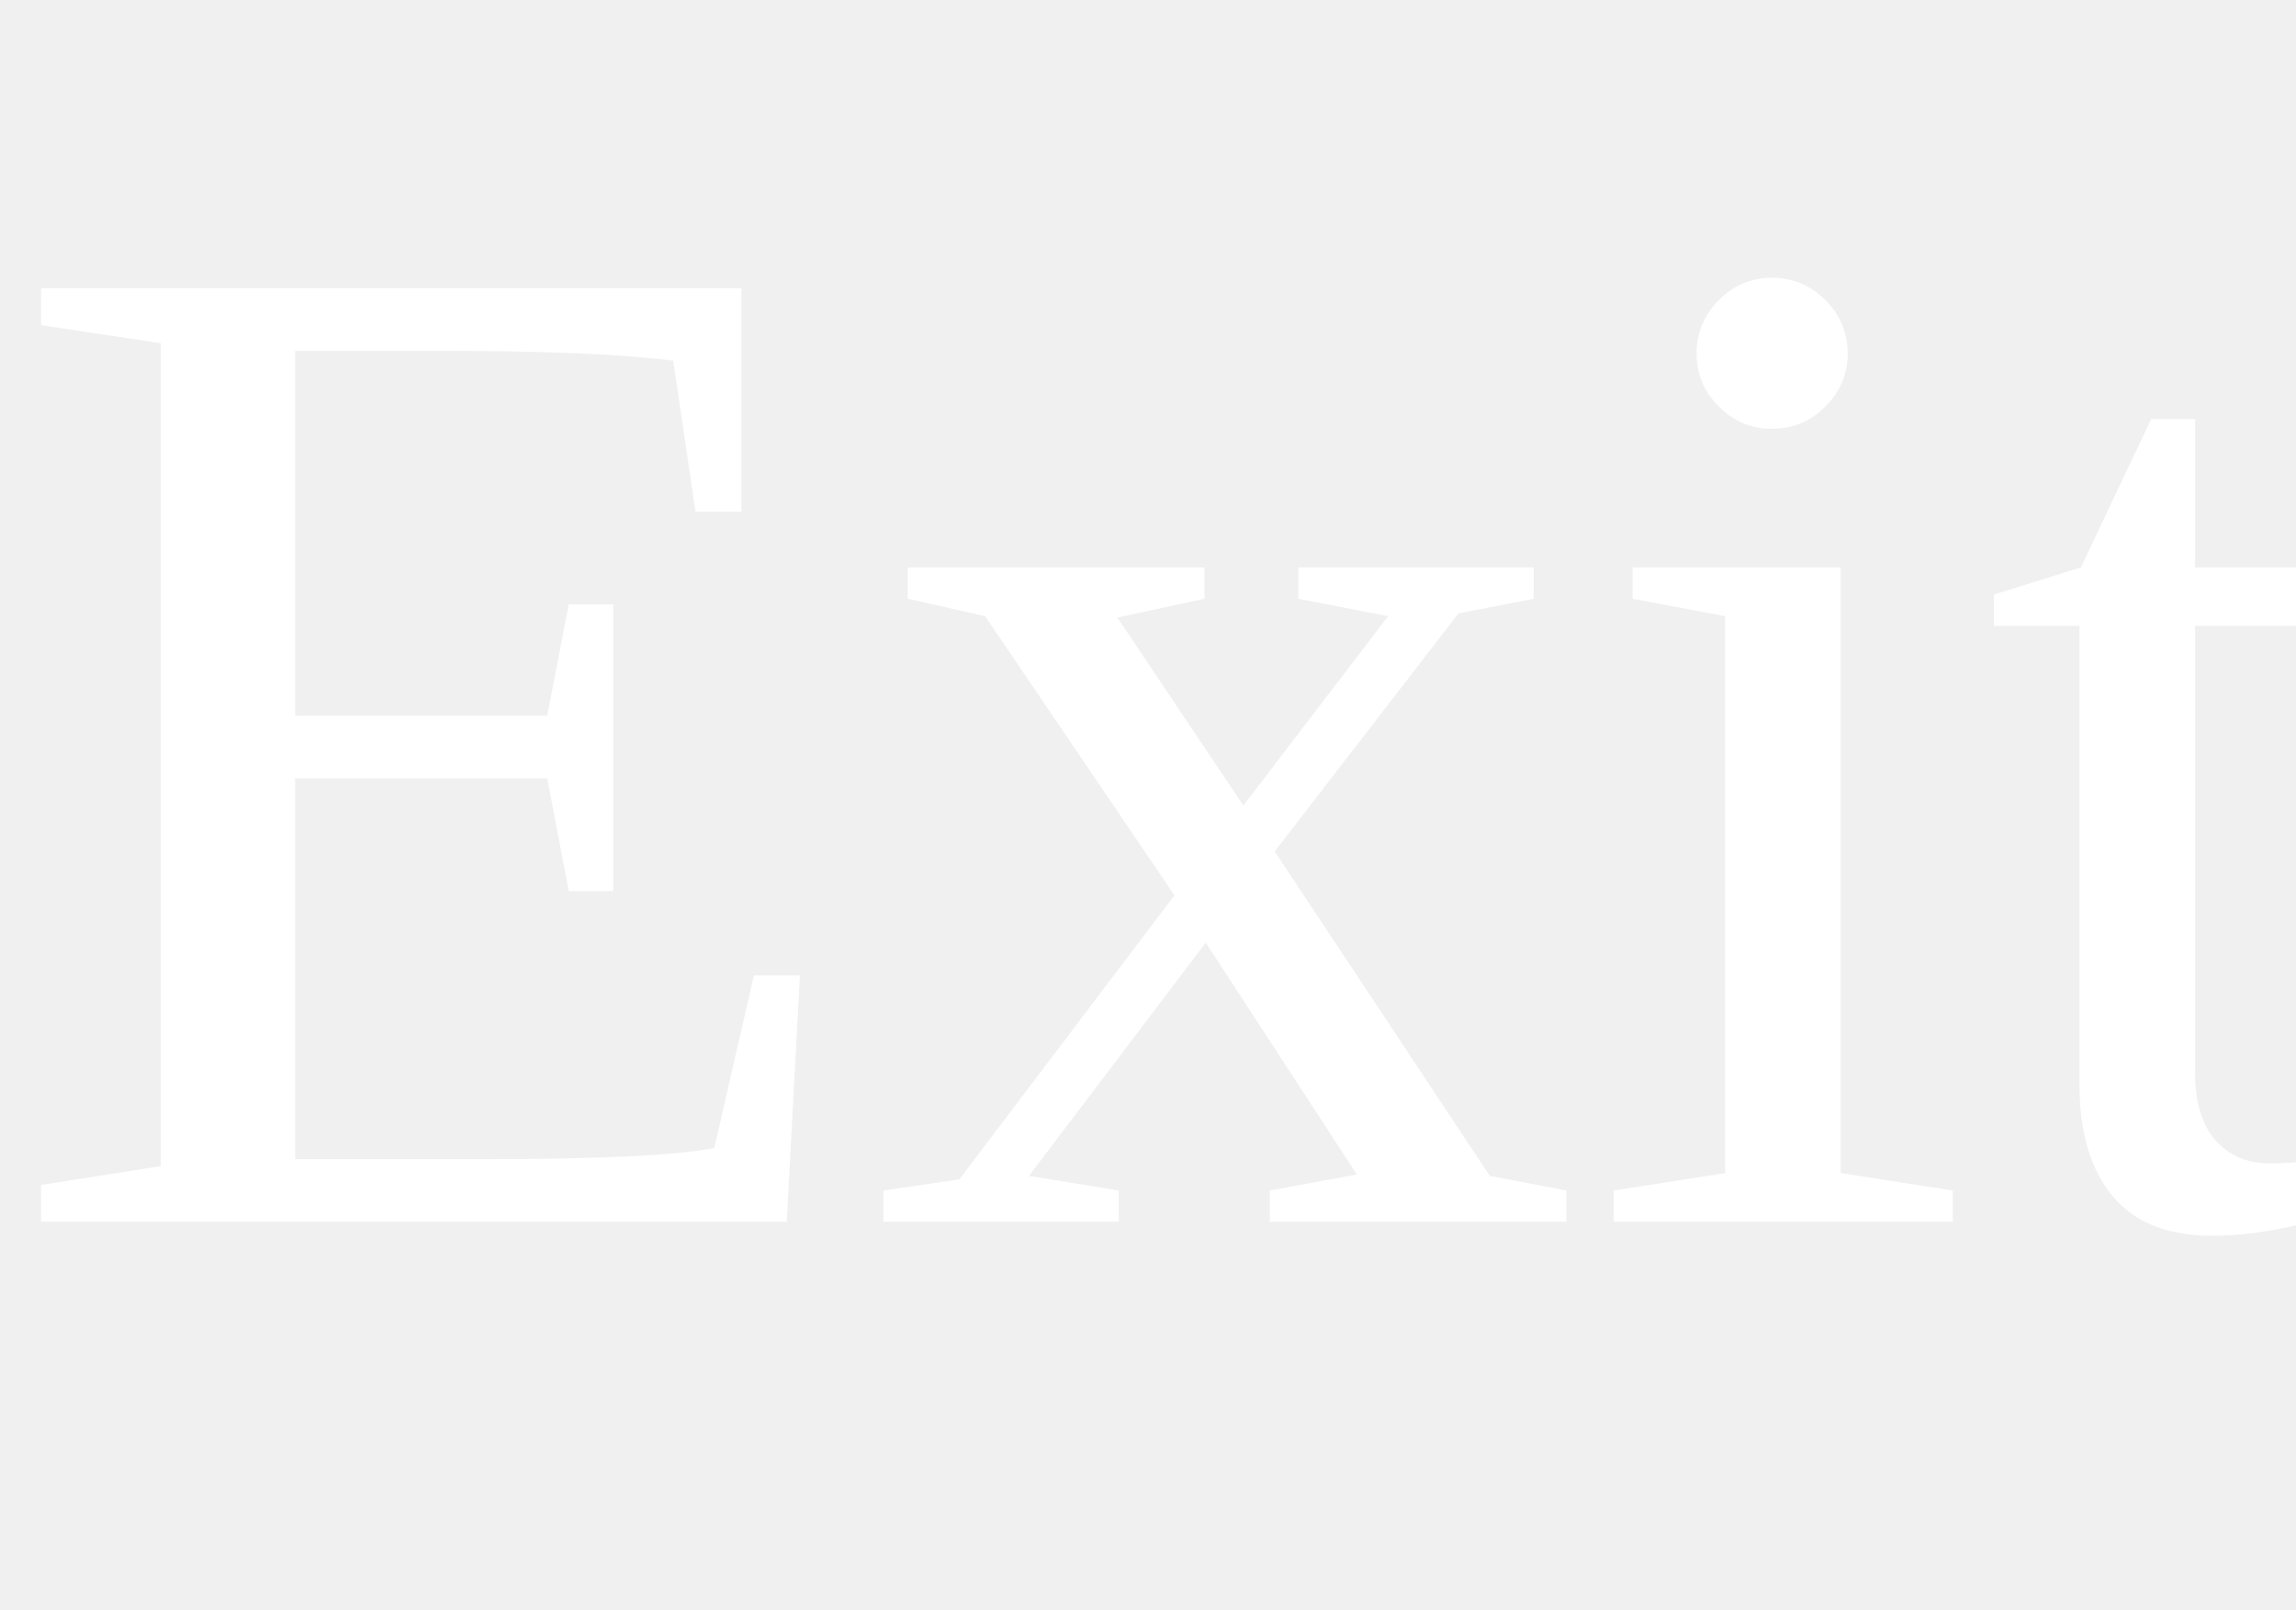
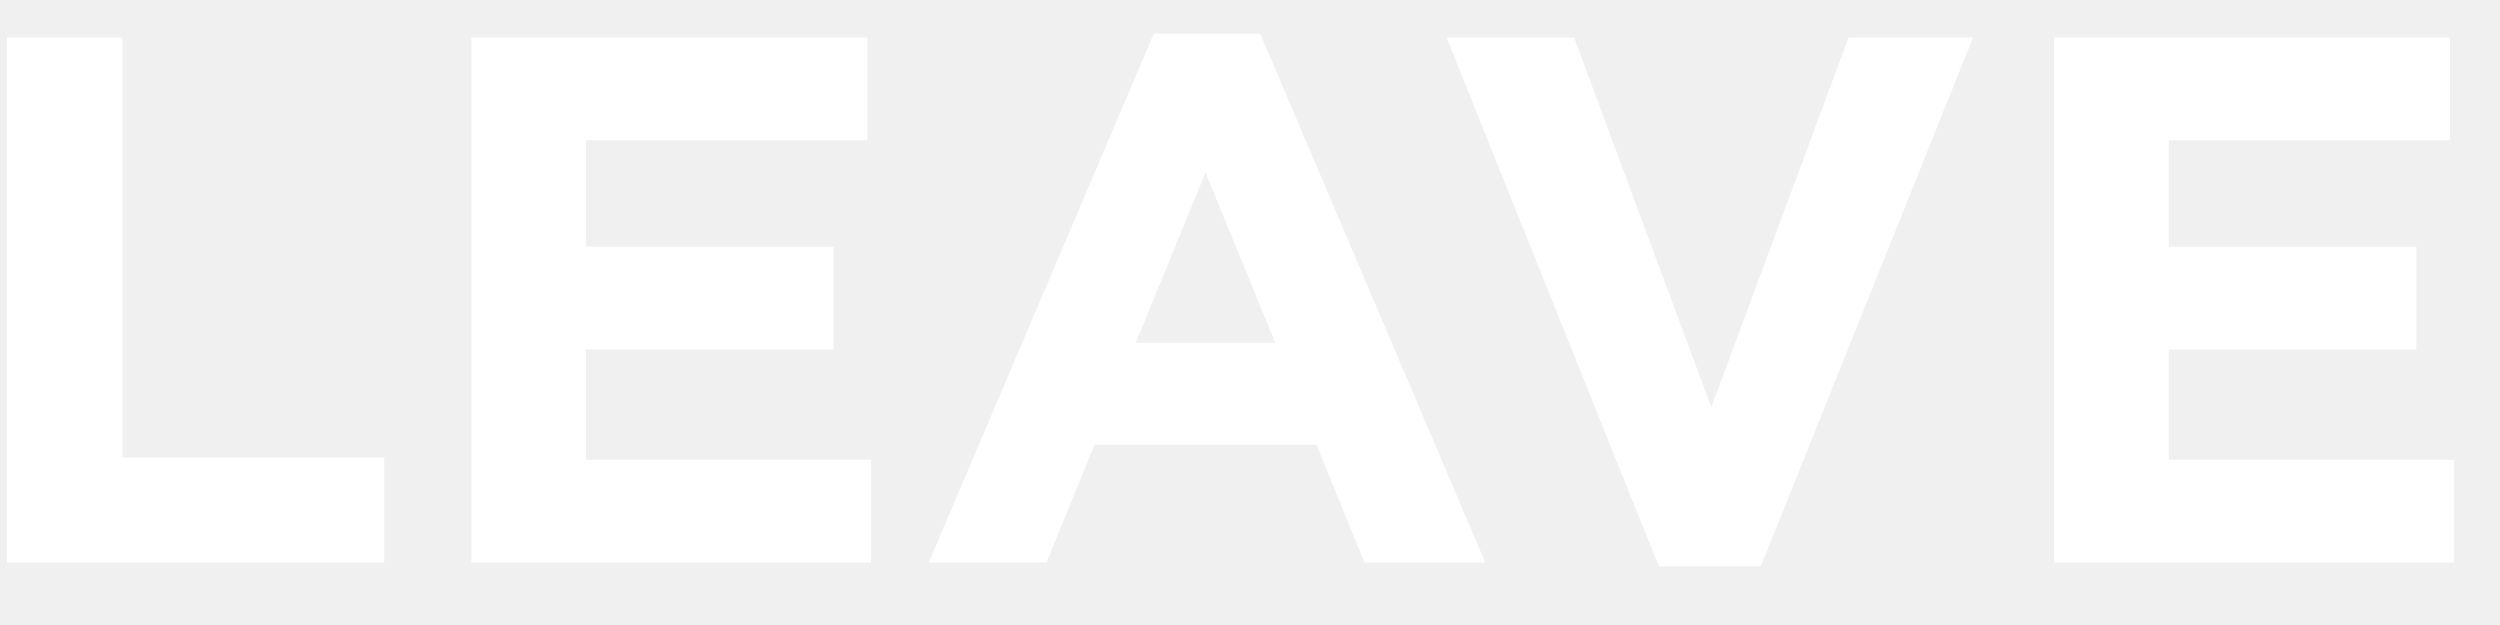
- <svg xmlns="http://www.w3.org/2000/svg" id="Layer_1" data-name="Layer 1" viewBox="0 0 1133.95 794.94">
-   <defs>
-     <style>.cls-1{font-size:704.16px;fill:#fff;font-weight:500;}</style>
-   </defs>
-   <text class="cls-1" transform="translate(0 603.42)">Exit</text>
+ <svg xmlns="http://www.w3.org/2000/svg" width="40" height="10" viewBox="0 0 40 10" fill="none">
+   <path d="M0.111 9H6.147V7.32H1.959V0.6H0.111V9ZM7.541 9H13.937V7.356H9.377V5.592H13.337V3.948H9.377V2.244H13.877V0.6H7.541V9ZM14.86 9H16.744L17.512 7.116H21.064L21.832 9H23.764L20.164 0.54H18.46L14.86 9ZM18.172 5.484L19.288 2.76L20.404 5.484H18.172ZM26.541 9.06H28.173L31.569 0.6H29.577L27.381 6.516L25.185 0.6H23.145L26.541 9.06ZM32.865 9H39.261V7.356H34.701V5.592H38.661V3.948H34.701V2.244H39.201V0.6H32.865V9Z" fill="white" />
</svg>
